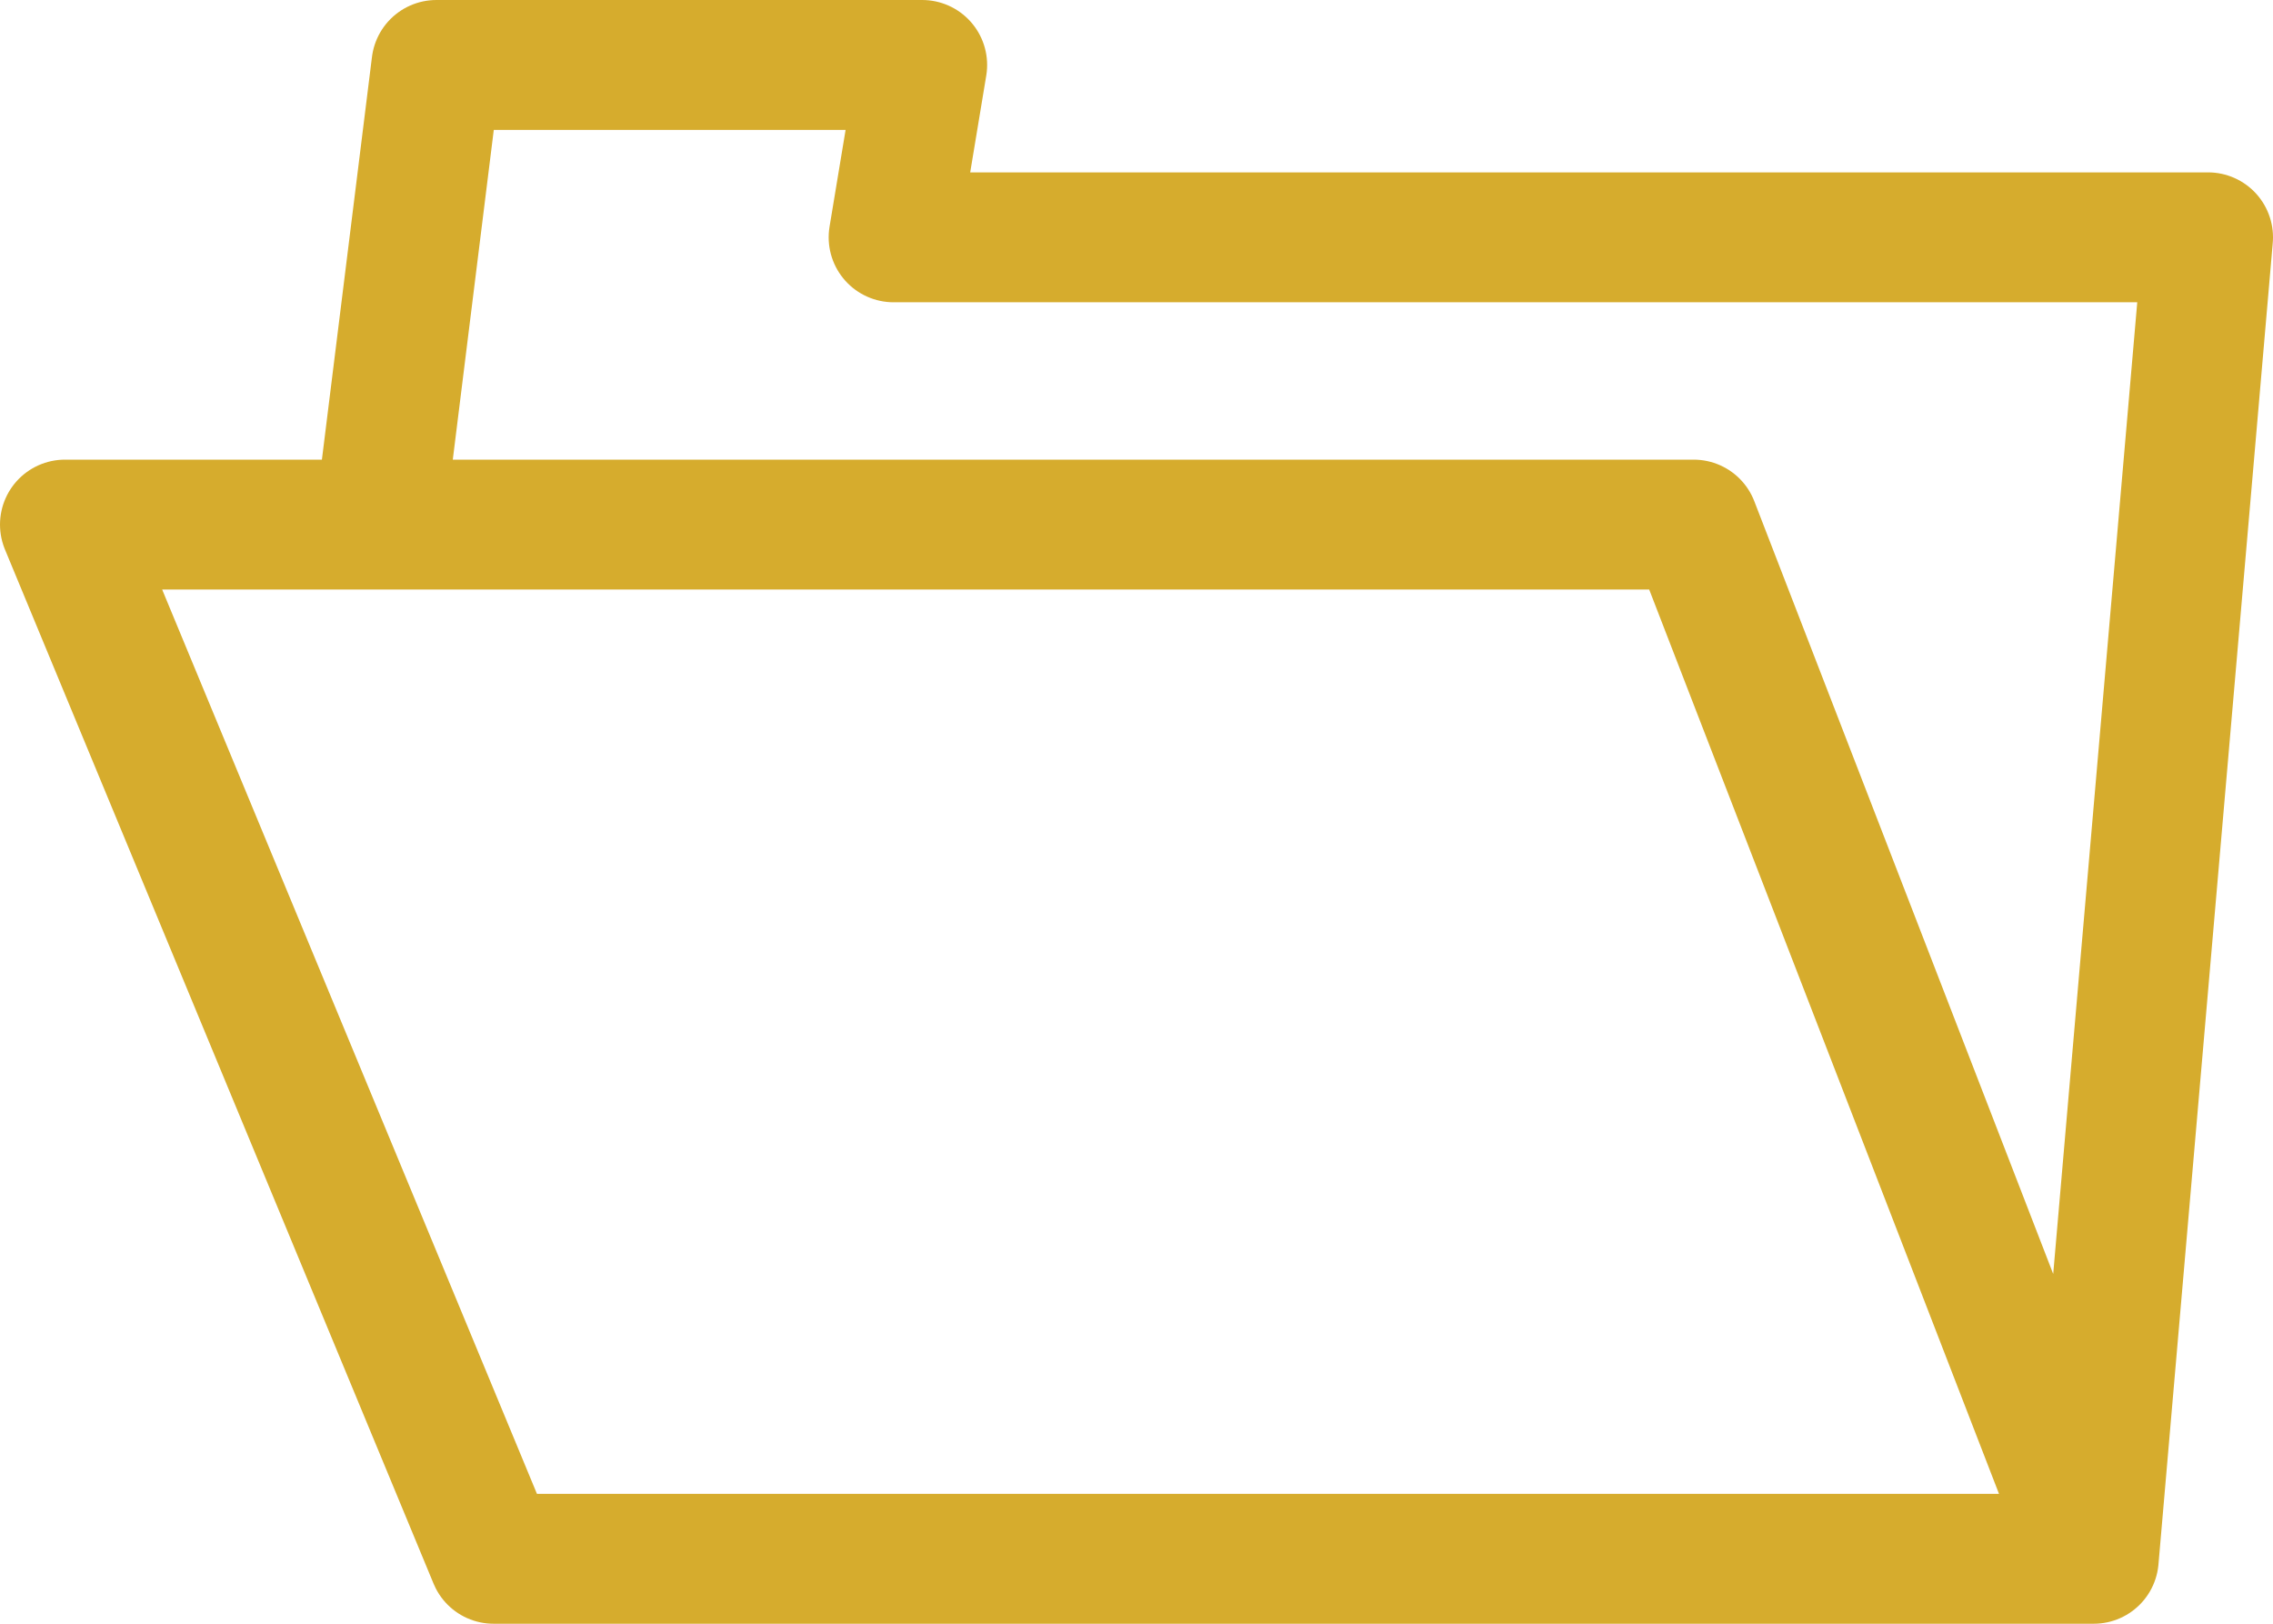
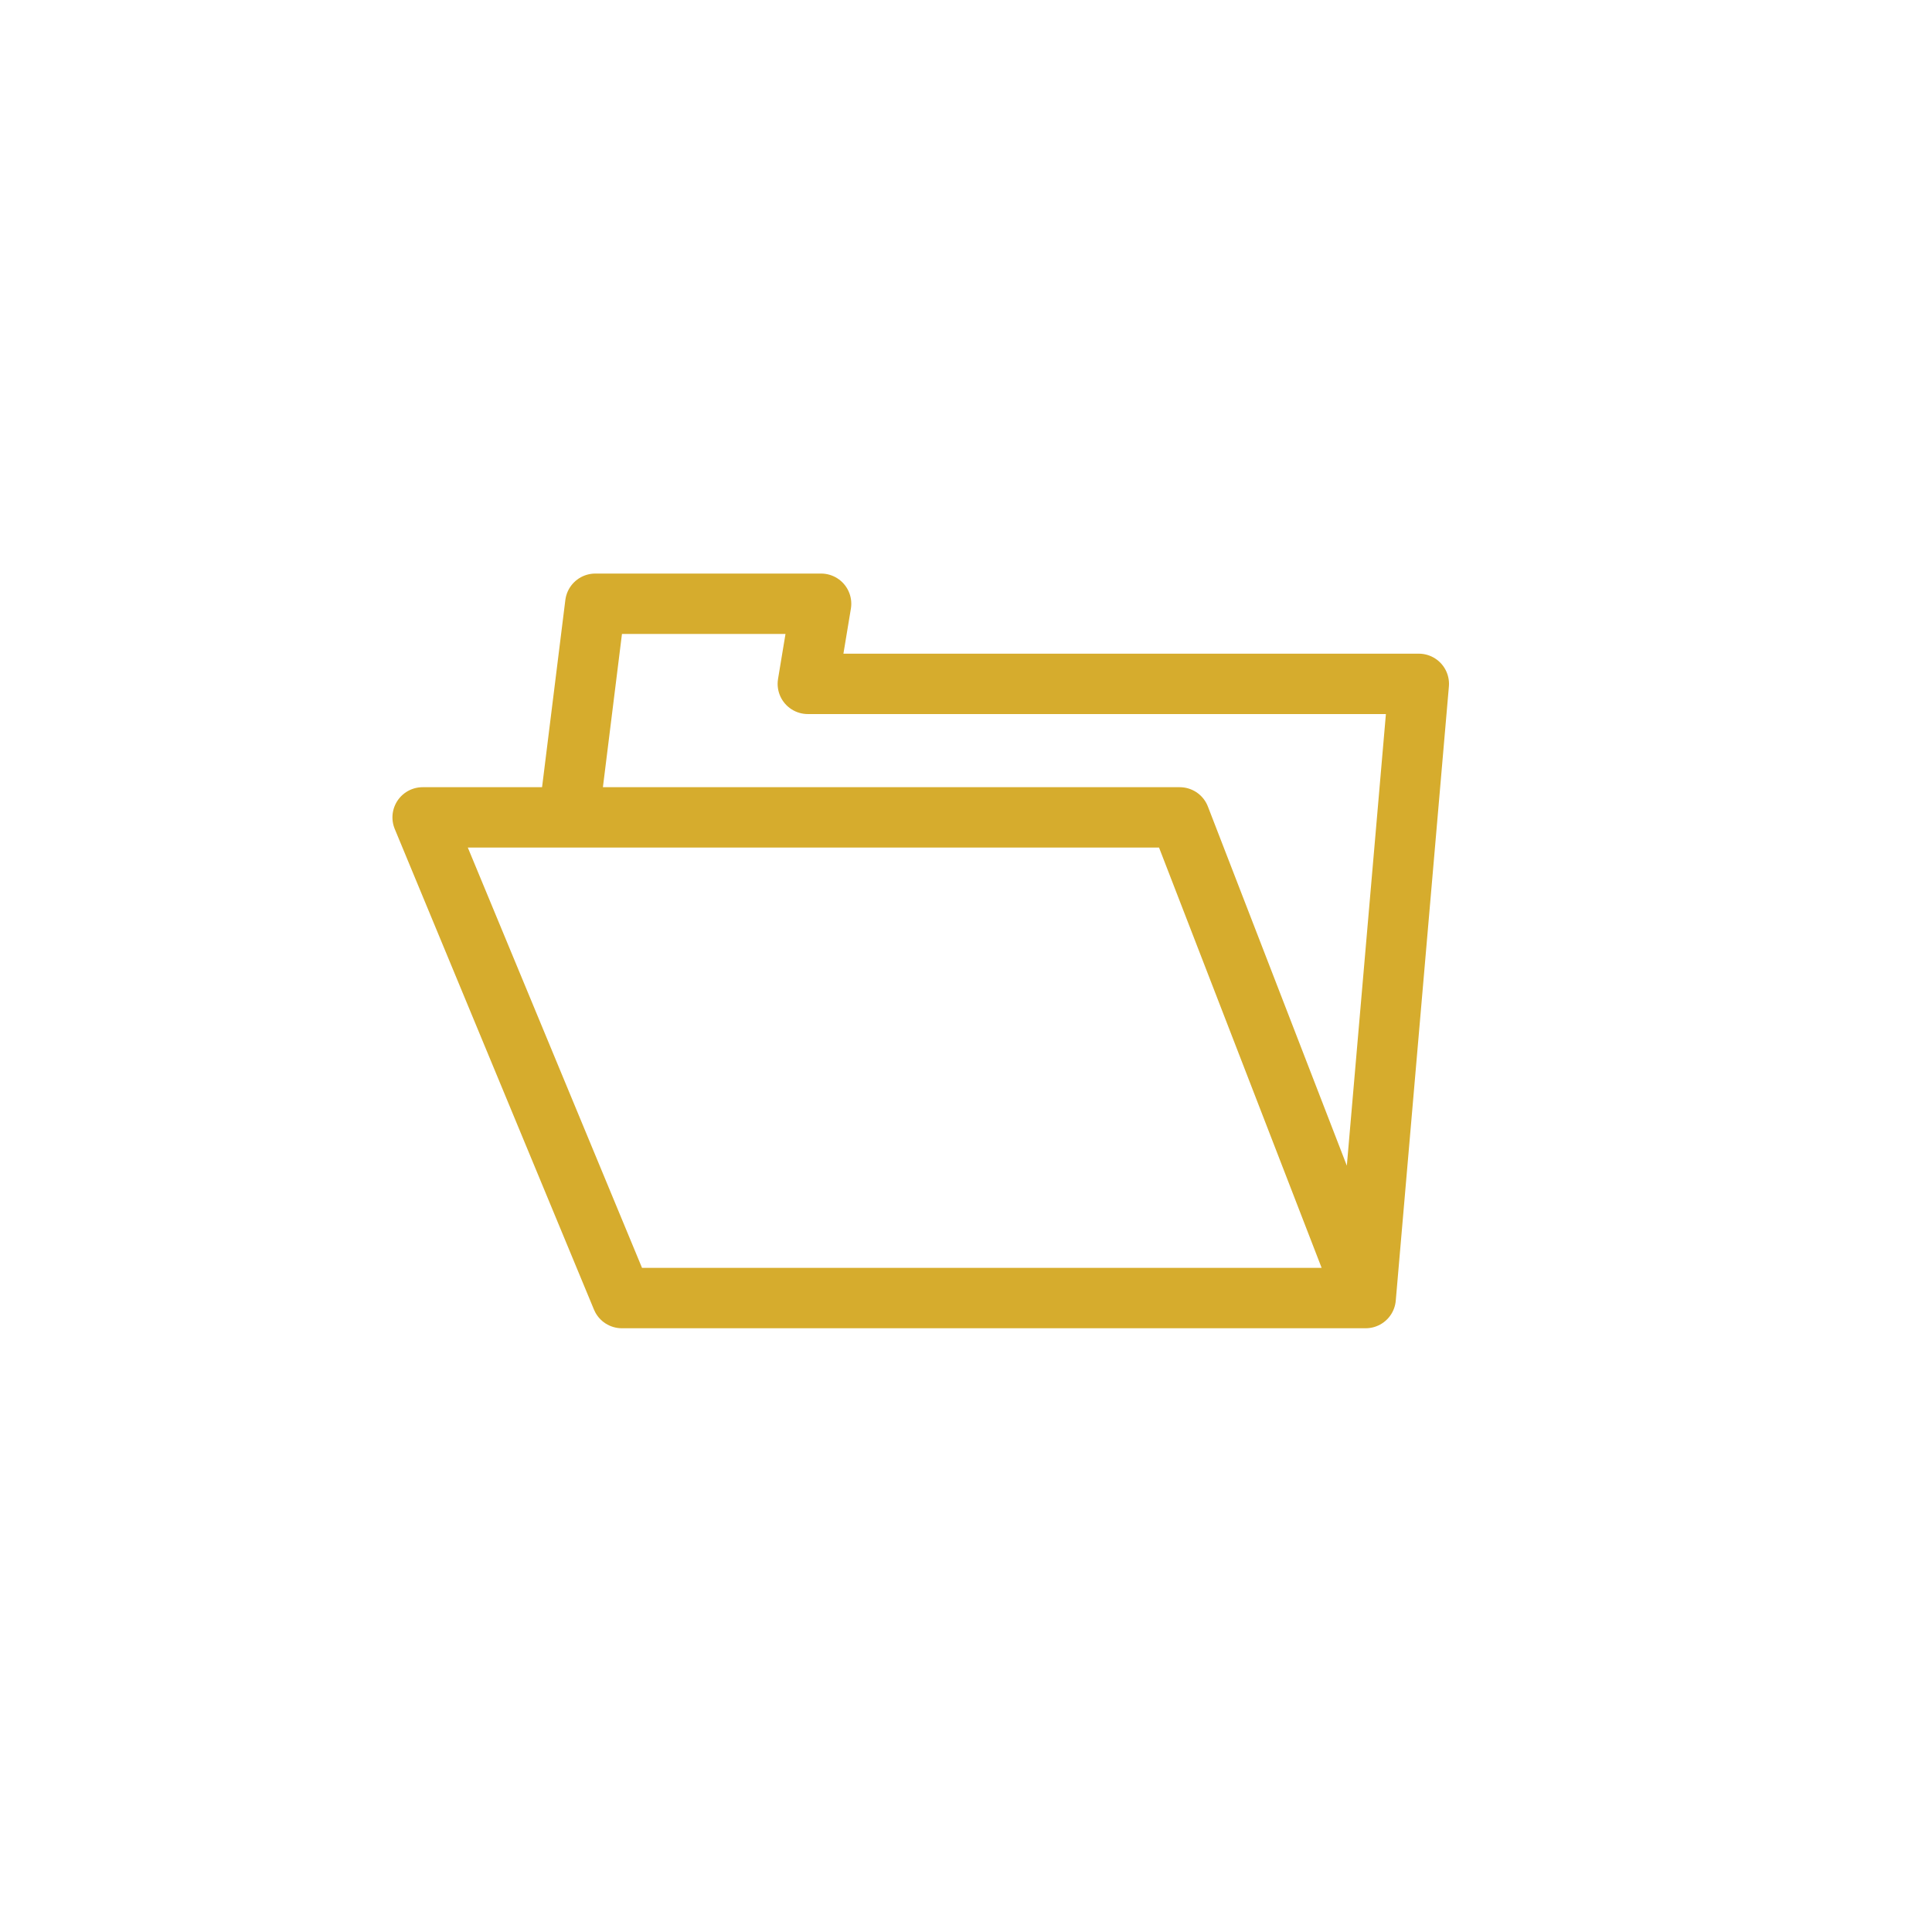
- <svg xmlns="http://www.w3.org/2000/svg" width="35" height="25" viewBox="0 0 35 25" fill="none">
-   <path d="M32.24 24H7.6L1 8.077H5.84M32.24 24L26.08 8.077H5.84M32.24 24L34 3.654H13.76L14.2 1H6.72L5.84 8.077" stroke="#D6AC2D" stroke-width="2" stroke-linecap="round" stroke-linejoin="round" />
+ <svg xmlns="http://www.w3.org/2000/svg" width="64" height="64" viewBox="0 0 64 64" fill="none">
+   <path d="M45.24 43H20.6L14 27.077H18.84M45.24 43L39.08 27.077H18.84M45.24 43L47 22.654H26.76L27.2 20H19.72L18.84 27.077" stroke="#D6AC2D" stroke-width="2" stroke-linecap="round" stroke-linejoin="round" />
</svg>
